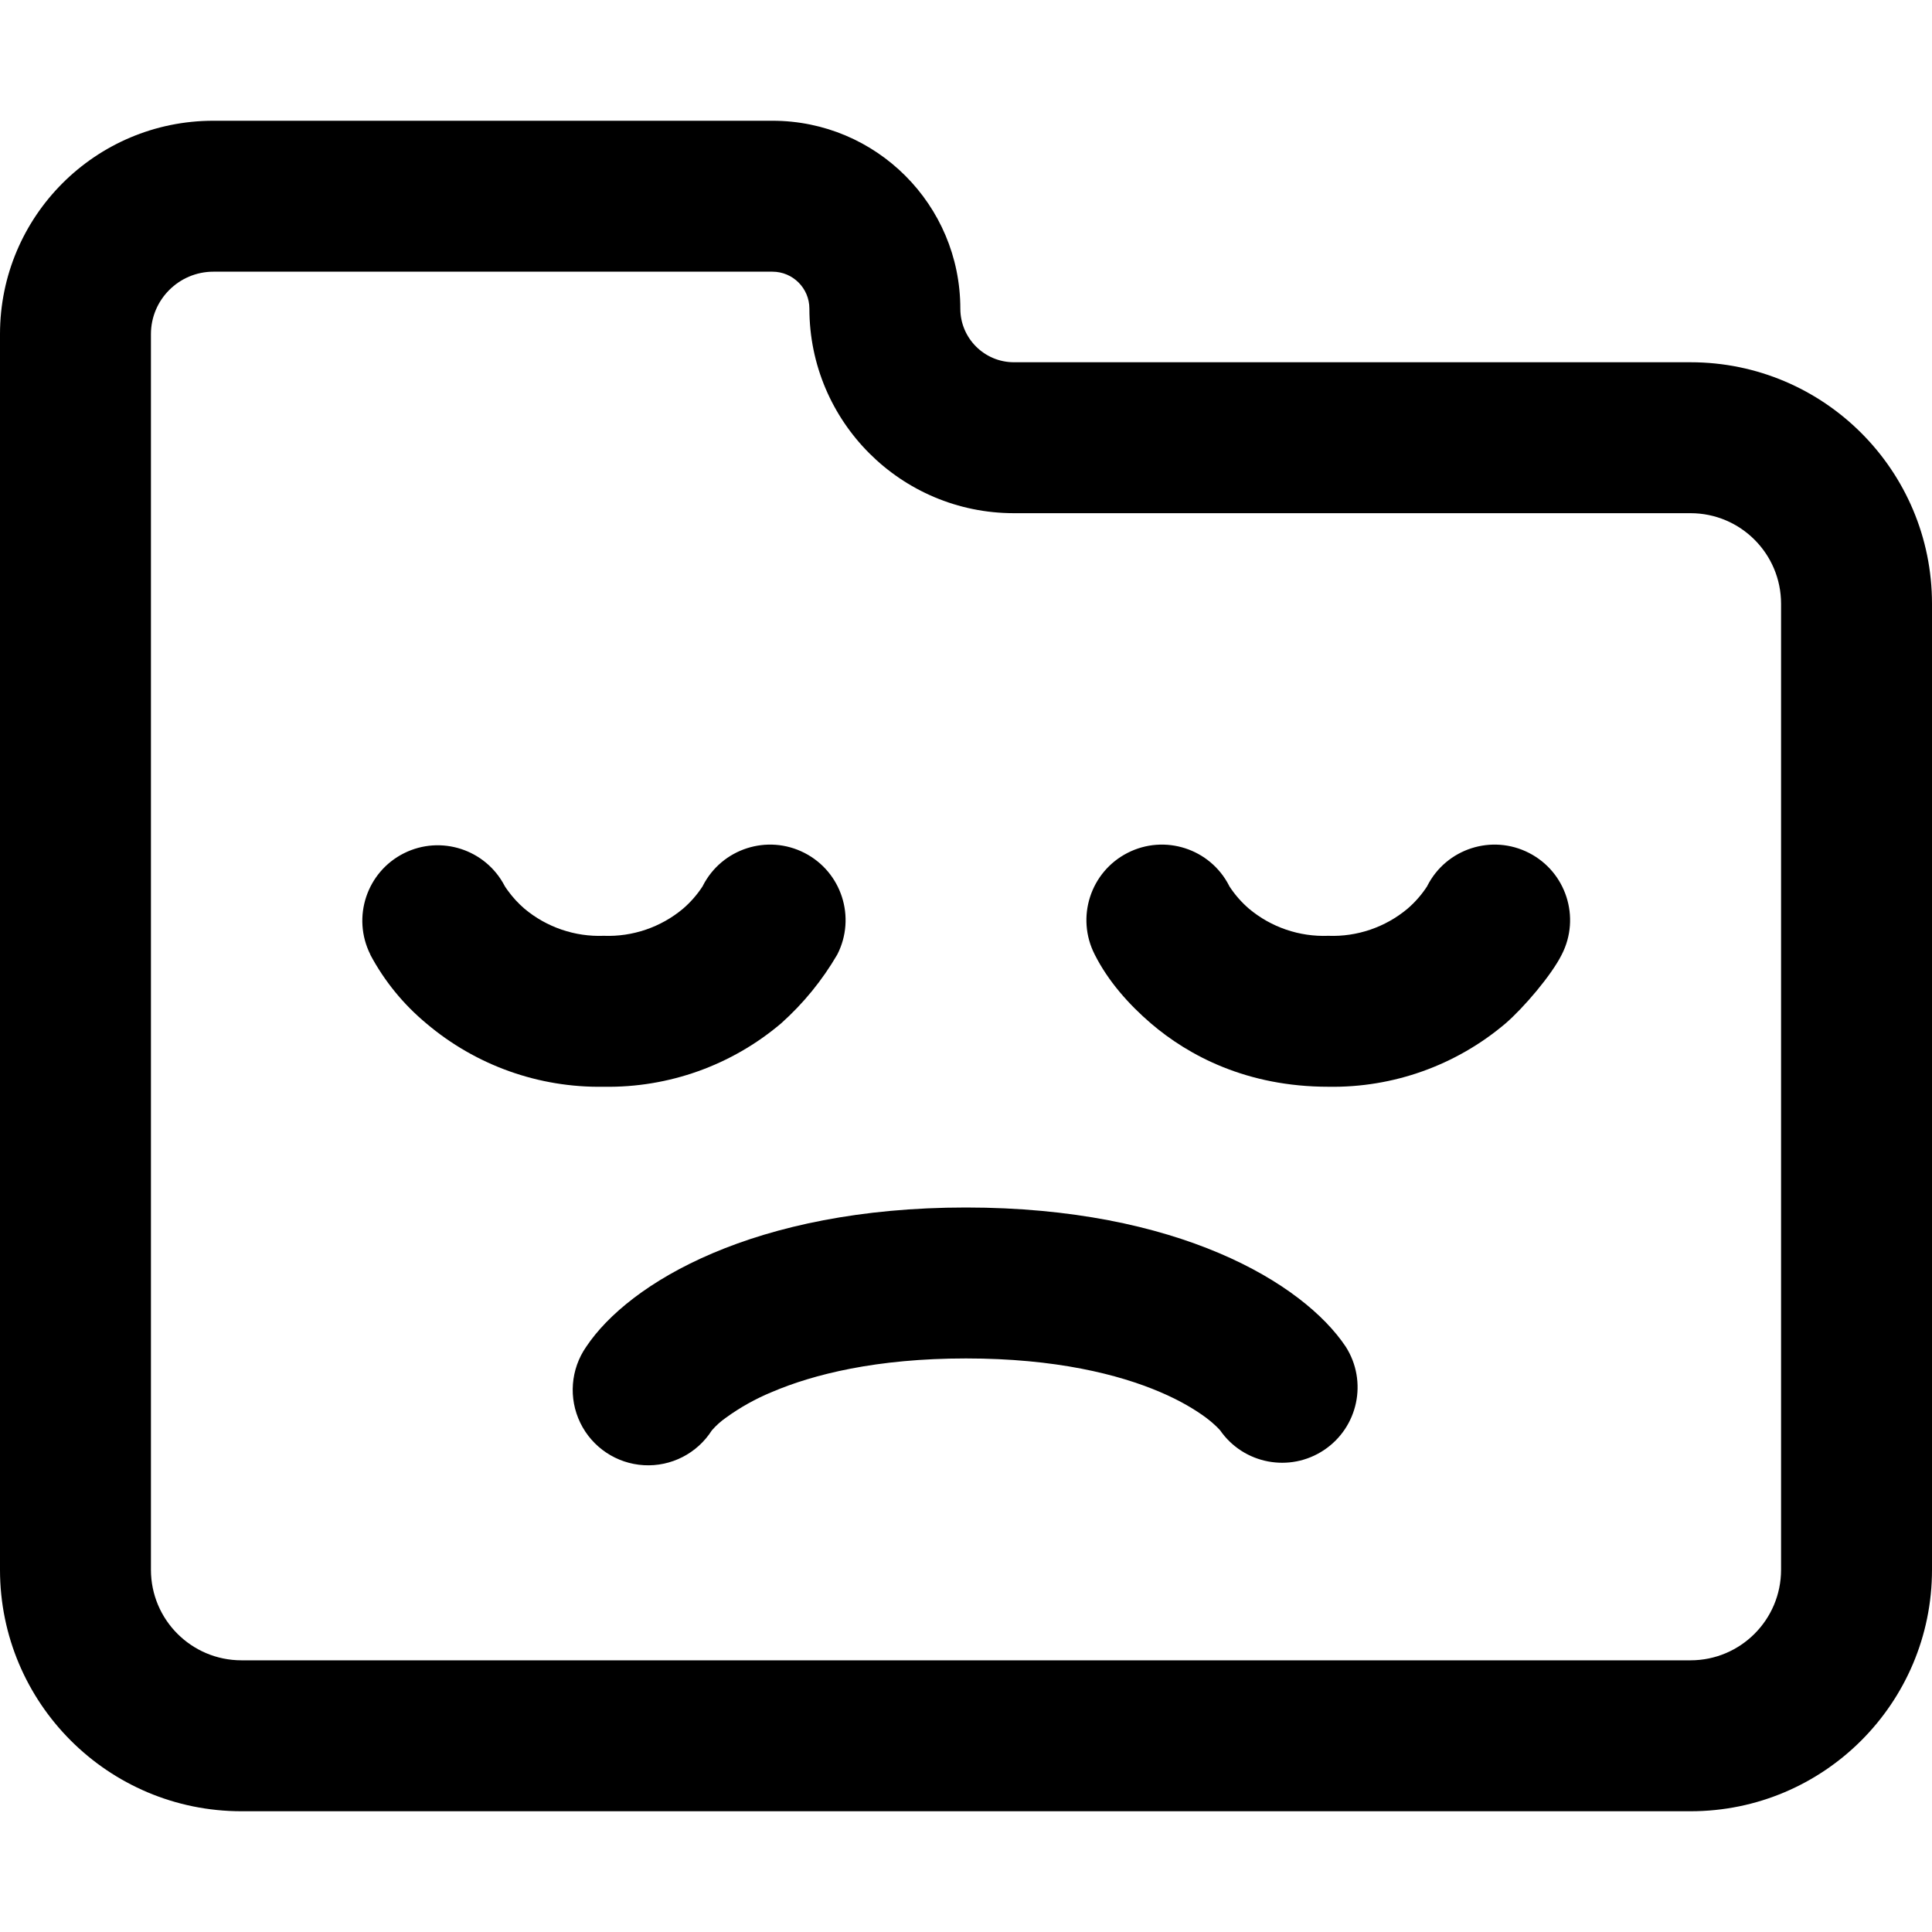
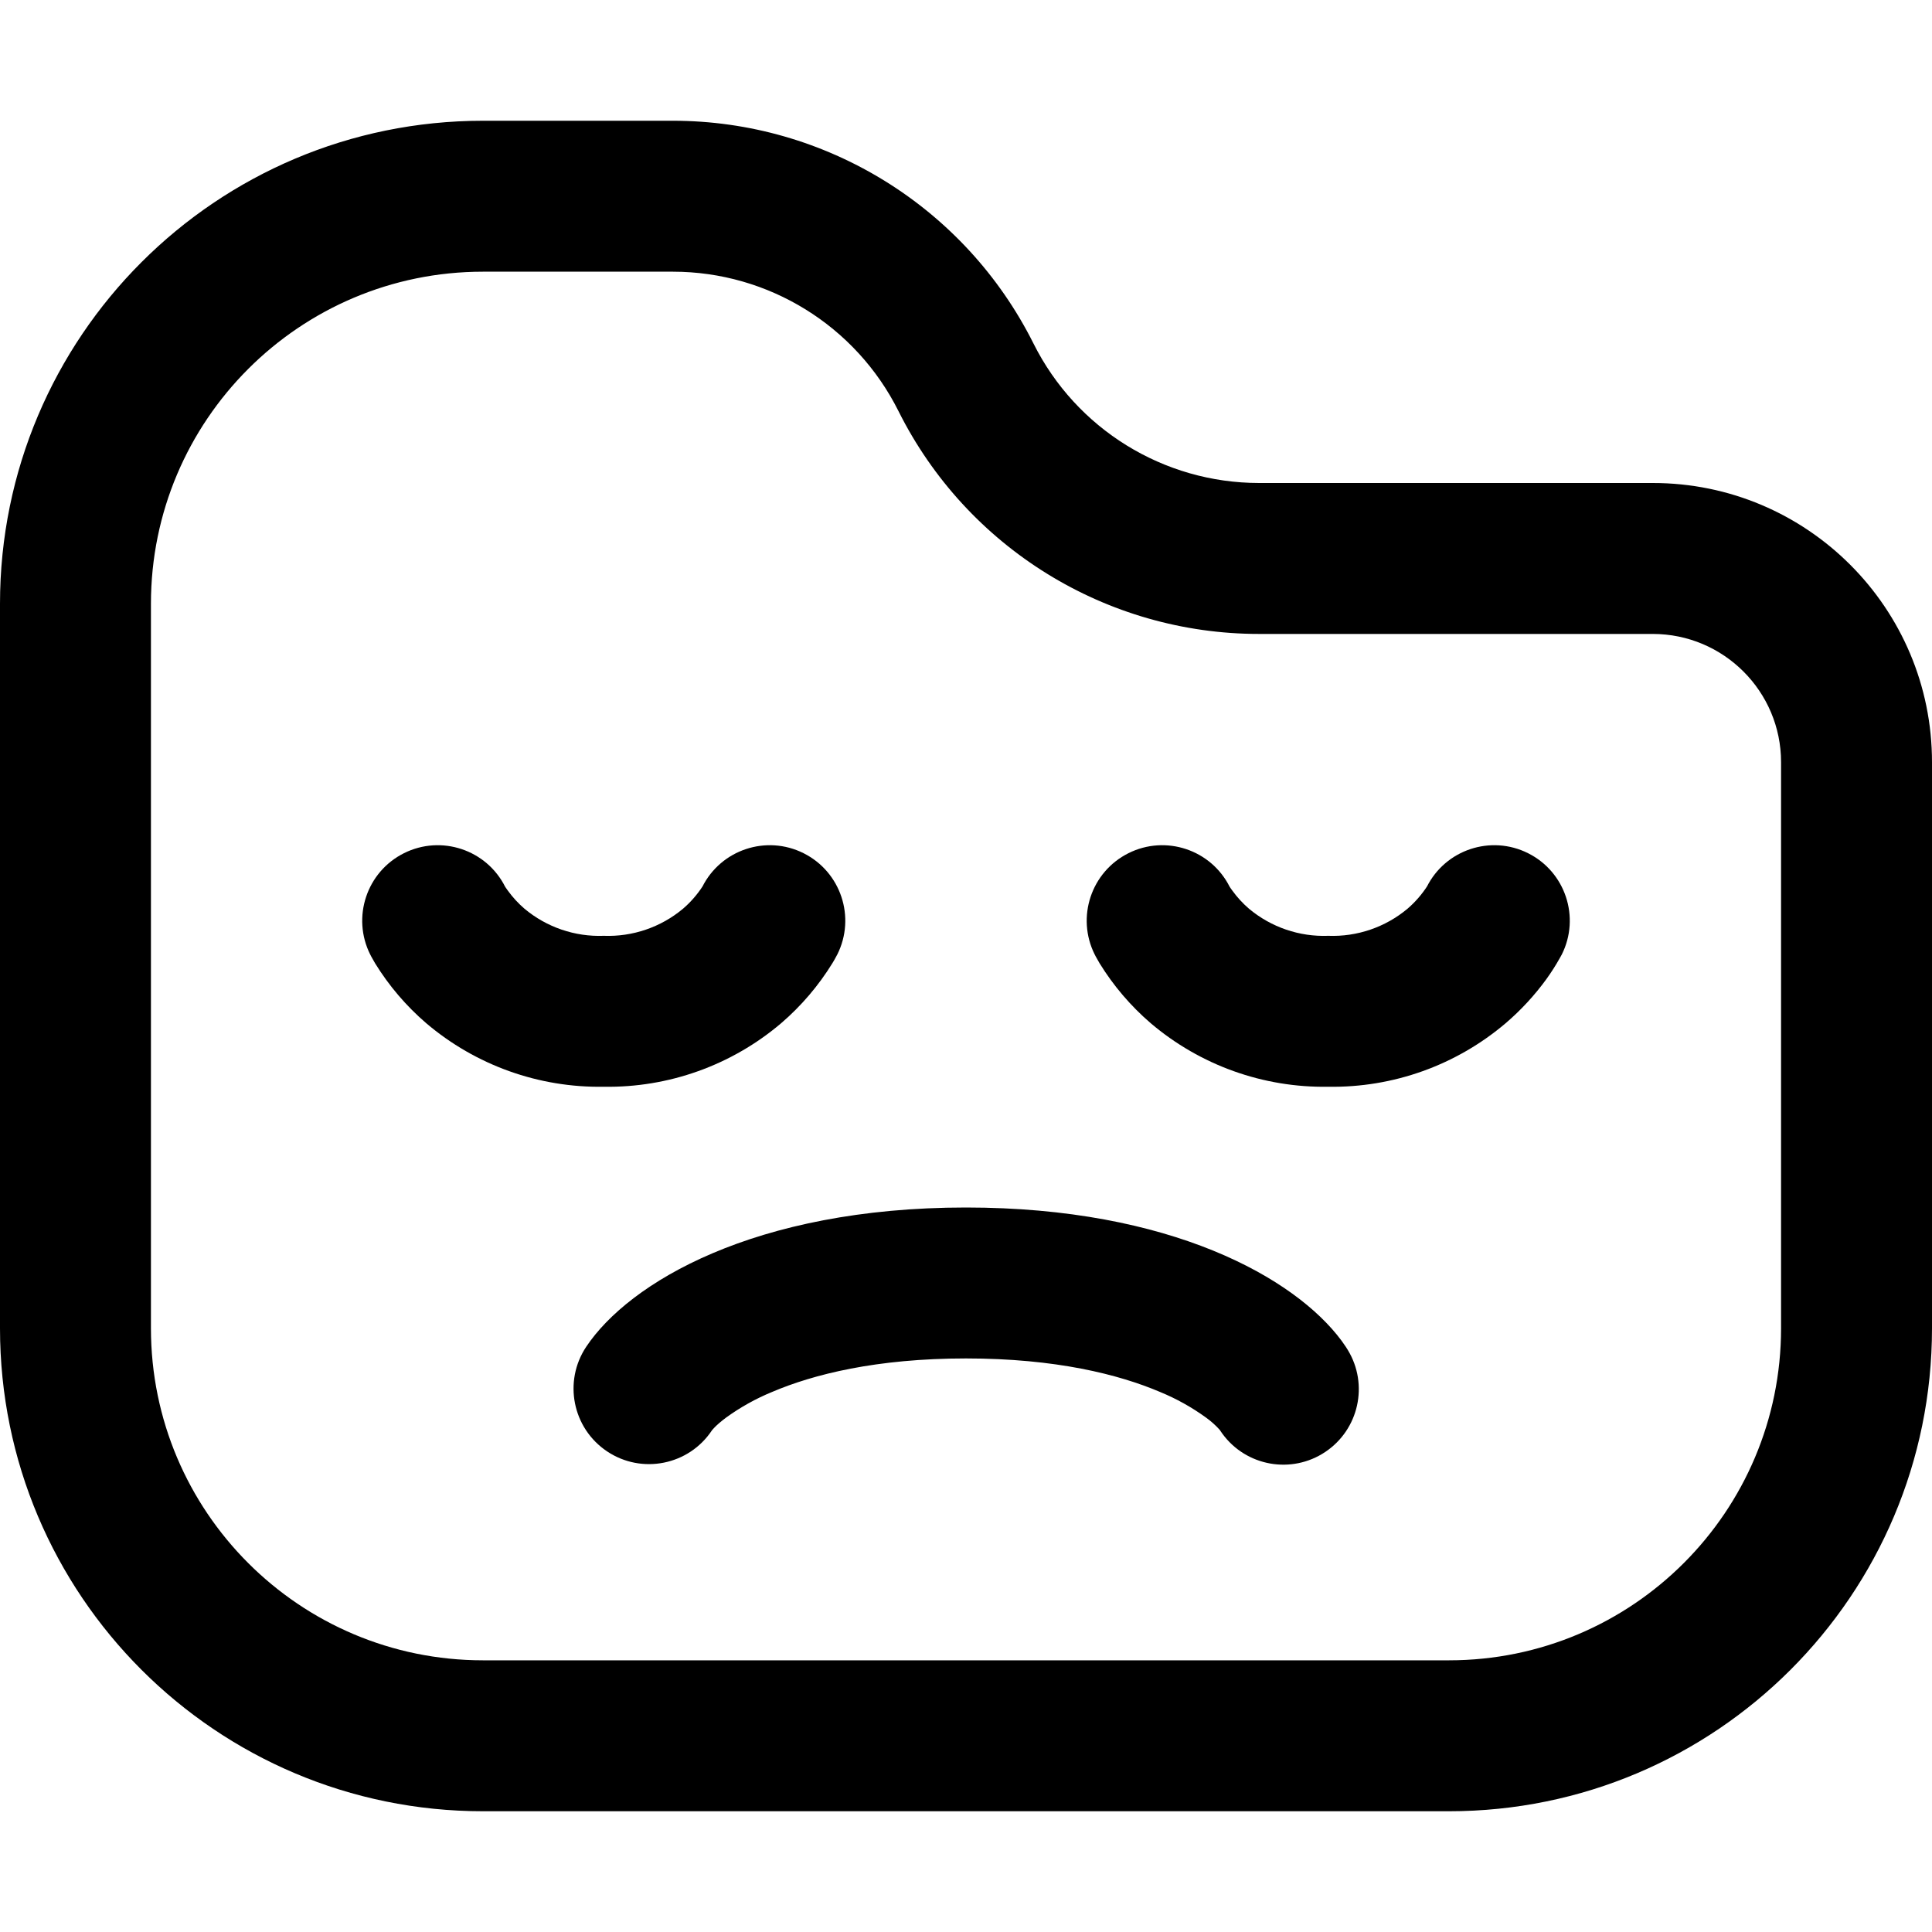
<svg xmlns="http://www.w3.org/2000/svg" fill="none" viewBox="0 0 16 16">
-   <path fill="#000" d="M3.346 7.066a.625.625 0 0 1 .833.27l.001.002c.004.006.012.02.026.038a.873.873 0 0 0 .138.15A.966.966 0 0 0 5 7.75a.966.966 0 0 0 .656-.224.873.873 0 0 0 .164-.188l.001-.003a.625.625 0 0 1 1.113.57 2.352 2.352 0 0 1-.465.57A2.213 2.213 0 0 1 5 9a2.213 2.213 0 0 1-1.47-.525 1.908 1.908 0 0 1-.463-.568v-.002a.625.625 0 0 1 .279-.839Zm6.833.269a.625.625 0 0 0-1.113.57l.001.002c.11.218.28.41.464.568.314.269.797.525 1.47.525a2.21 2.21 0 0 0 1.468-.525c.15-.13.38-.399.465-.57a.625.625 0 0 0-1.113-.57l-.001.003a.87.87 0 0 1-.164.188.966.966 0 0 1-.656.224.965.965 0 0 1-.656-.224.876.876 0 0 1-.164-.188l-.001-.003Zm-4.284 4.511a.639.639 0 0 1 .118-.106 1.84 1.84 0 0 1 .38-.212c.342-.146.865-.278 1.607-.278s1.265.132 1.607.278c.172.073.296.15.38.212.082.062.114.102.118.106a.625.625 0 0 0 1.04-.693C10.792 10.624 9.752 10 8 10s-2.792.624-3.145 1.153a.625.625 0 1 0 1.04.693Z" />
-   <path fill="#000" fill-rule="evenodd" d="M0 2.767C0 1.791.791 1 1.767 1h4.63c.86 0 1.556.696 1.556 1.556 0 .245.199.444.444.444H14a2 2 0 0 1 2 2v8a2 2 0 0 1-2 2H2a2 2 0 0 1-2-2V2.767ZM14 13.75H2a.75.75 0 0 1-.75-.75V2.767c0-.285.232-.517.517-.517h4.63c.169 0 .306.137.306.306 0 .935.758 1.694 1.694 1.694H14a.75.75 0 0 1 .75.75v8a.75.75 0 0 1-.75.75Z" clip-rule="evenodd" />
+   <path fill="#000" d="M5.573 1a3.34 3.34 0 0 1 2.986 1.845A2.089 2.089 0 0 0 10.427 4h3.26A2.312 2.312 0 0 1 16 6.313V11a4 4 0 0 1-4 4H4a4 4 0 0 1-4-4V5a4 4 0 0 1 4-4h1.573ZM4 2.25A2.75 2.75 0 0 0 1.25 5v6A2.75 2.75 0 0 0 4 13.75h8A2.75 2.75 0 0 0 14.75 11V6.312c0-.586-.476-1.062-1.063-1.062h-3.26a3.338 3.338 0 0 1-2.986-1.845A2.089 2.089 0 0 0 5.573 2.25H4ZM8 10c1.697 0 2.726.585 3.11 1.103l.035.05.017.027a.625.625 0 0 1-1.039.693l-.018-.026-.005-.007a.71.71 0 0 0-.112-.1 1.84 1.84 0 0 0-.38-.212c-.343-.146-.866-.278-1.608-.278-.742 0-1.265.132-1.607.278a1.84 1.84 0 0 0-.38.212c-.09.067-.12.109-.118.107a.625.625 0 1 1-1.04-.694C5.208 10.624 6.248 10 8 10ZM5.816 7.345a.625.625 0 0 1 1.118.56l-.001.002-.002.003-.003.006a1.054 1.054 0 0 1-.034.06 2.124 2.124 0 0 1-.425.498A2.213 2.213 0 0 1 5 9a2.213 2.213 0 0 1-1.47-.526 2.124 2.124 0 0 1-.424-.497 1.312 1.312 0 0 1-.034-.06l-.003-.007-.002-.003v-.001l-.001-.001a.625.625 0 0 1 1.118-.56l-.001-.002-.003-.005c0-.002-.001-.003-.002-.003 0-.002 0 0 .002.003.004.006.012.02.026.038a.872.872 0 0 0 .138.15A.966.966 0 0 0 5 7.75a.966.966 0 0 0 .656-.224.872.872 0 0 0 .166-.191l-.002.003-.003.005v.002Zm6 0a.625.625 0 0 1 1.118.56l-.001.002-.002.003-.003.006-.009.016a1.777 1.777 0 0 1-.112.176 2.12 2.12 0 0 1-.338.366A2.213 2.213 0 0 1 11 9a2.213 2.213 0 0 1-1.47-.526 2.124 2.124 0 0 1-.424-.497 1.312 1.312 0 0 1-.034-.06l-.003-.007-.002-.003v-.001l-.001-.001a.625.625 0 0 1 1.118-.56l-.001-.002-.003-.005a.036.036 0 0 0-.002-.003c0-.002 0 0 .002.003.004.006.012.02.026.038a.875.875 0 0 0 .138.15.966.966 0 0 0 .656.224.966.966 0 0 0 .656-.224.875.875 0 0 0 .164-.188c.002-.004.002-.005.002-.003l-.002.003-.003.005v.002Z" />
</svg>
